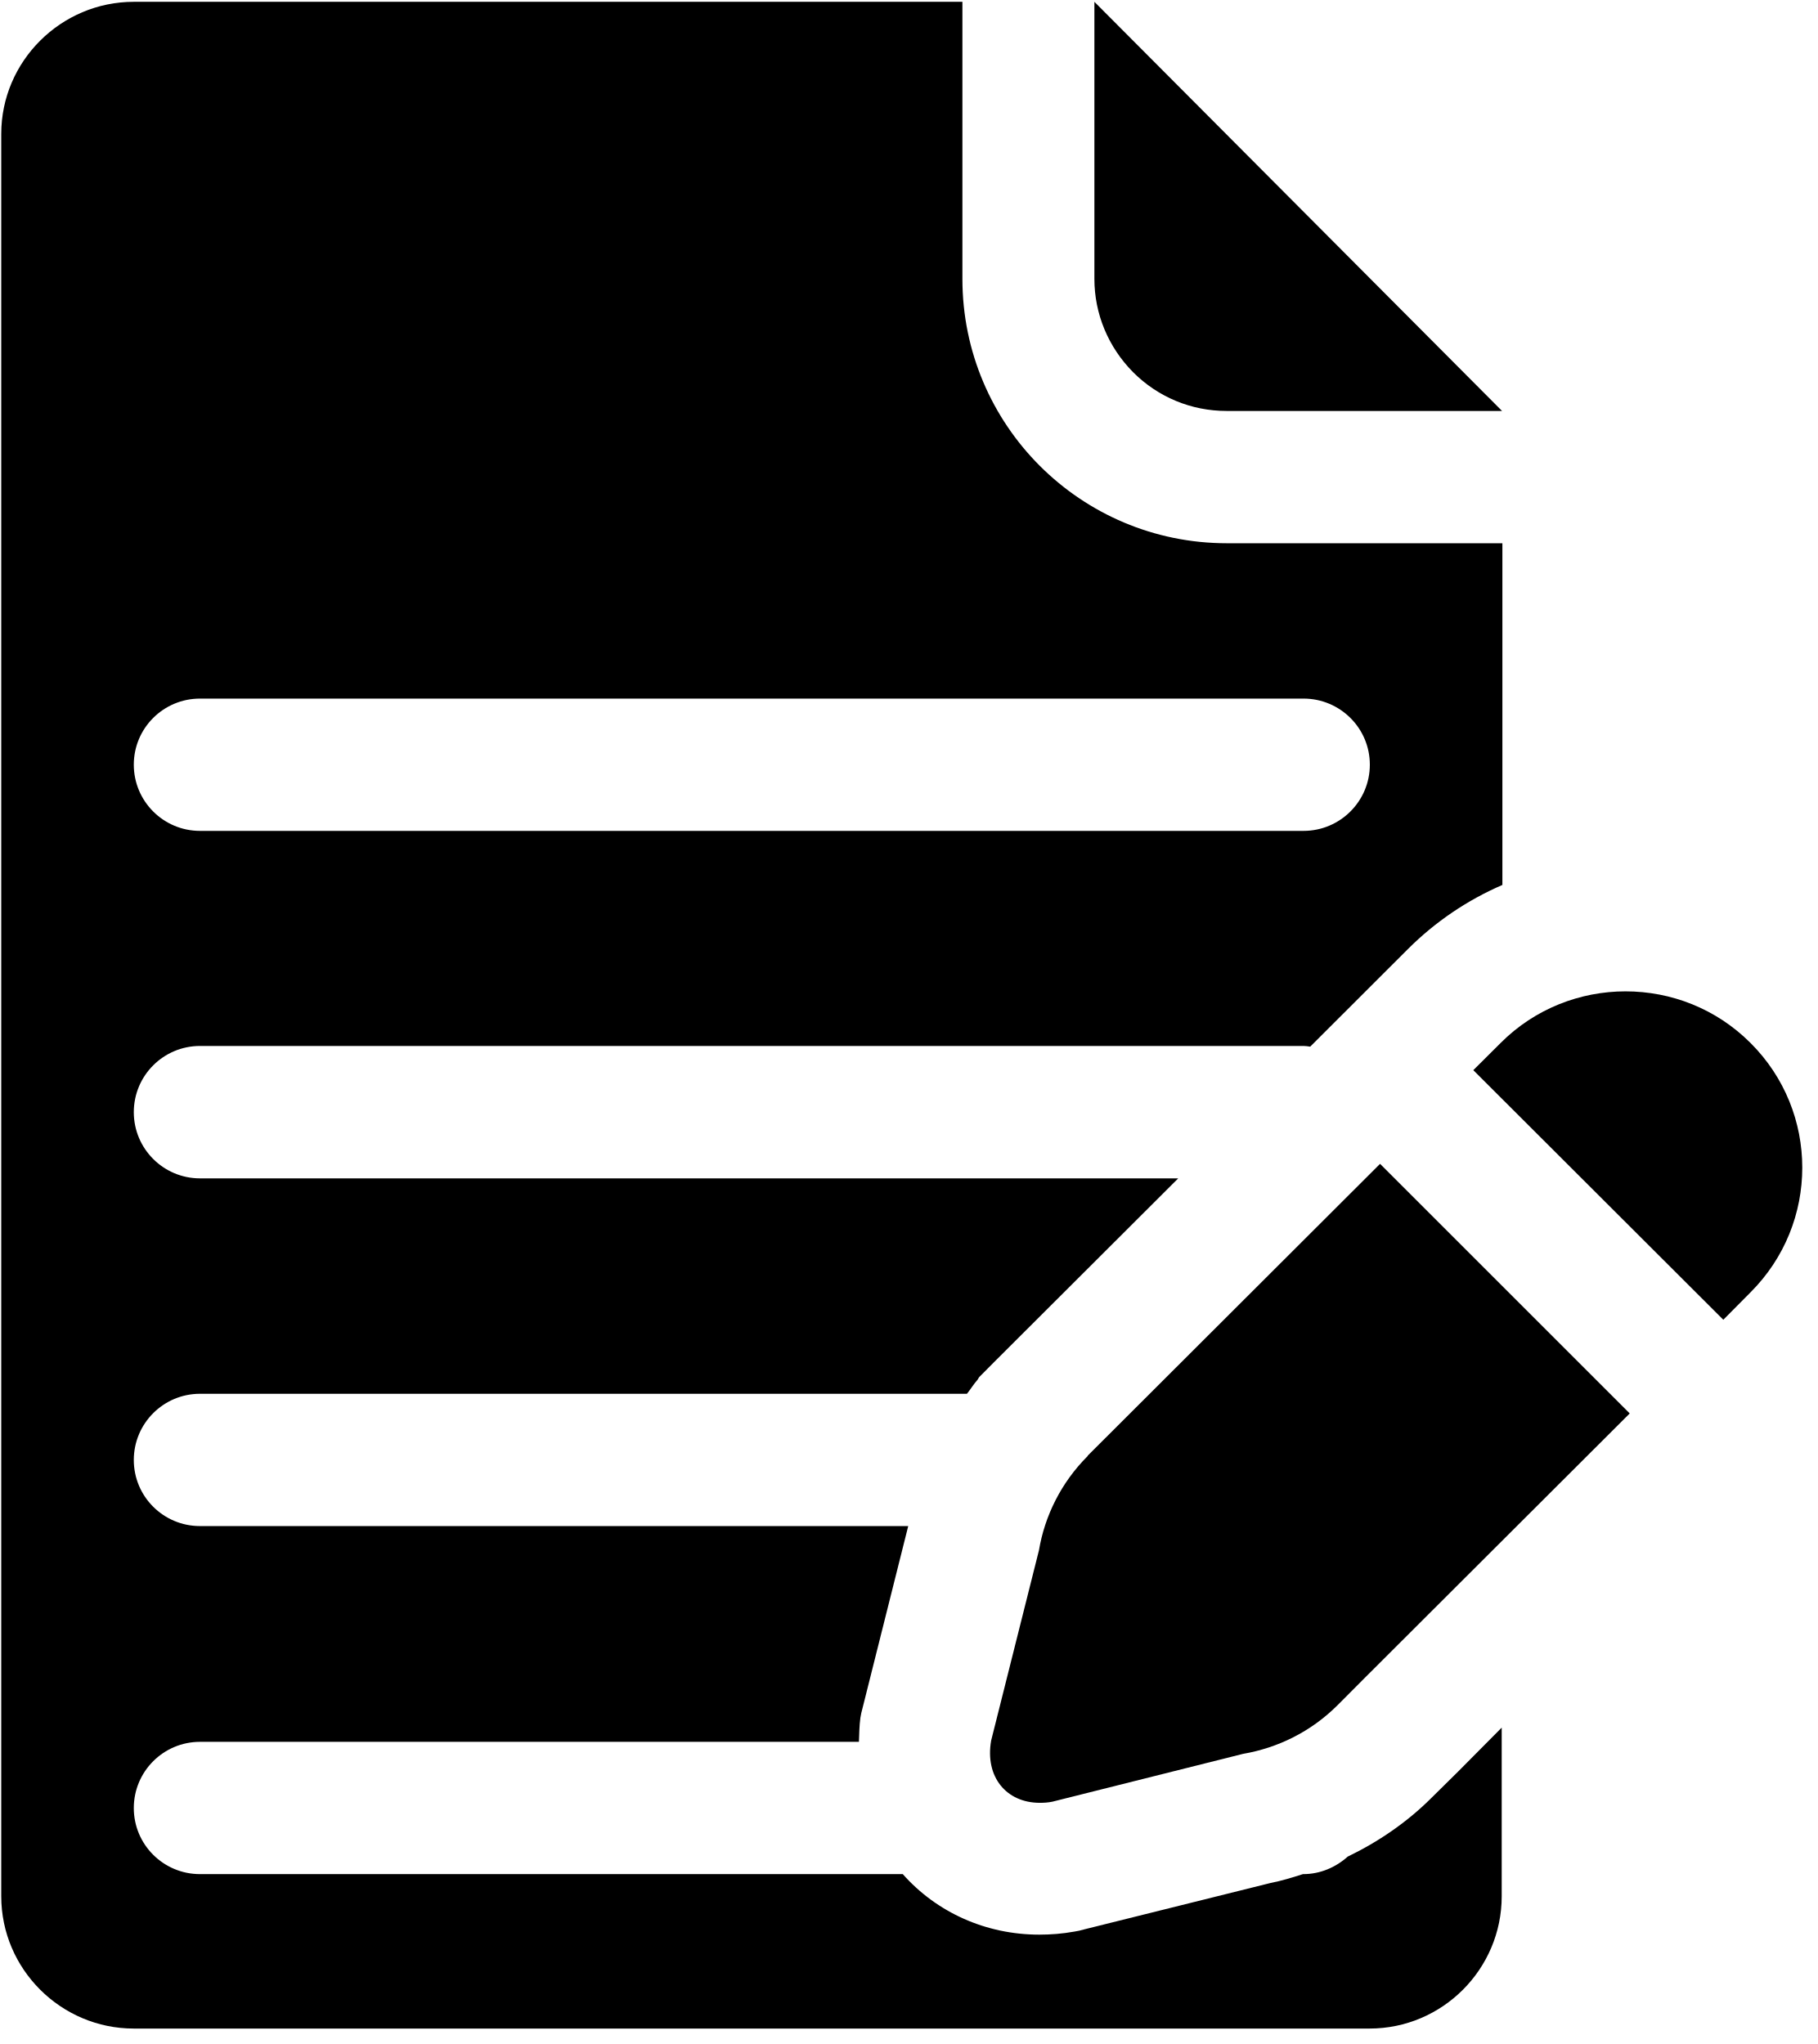
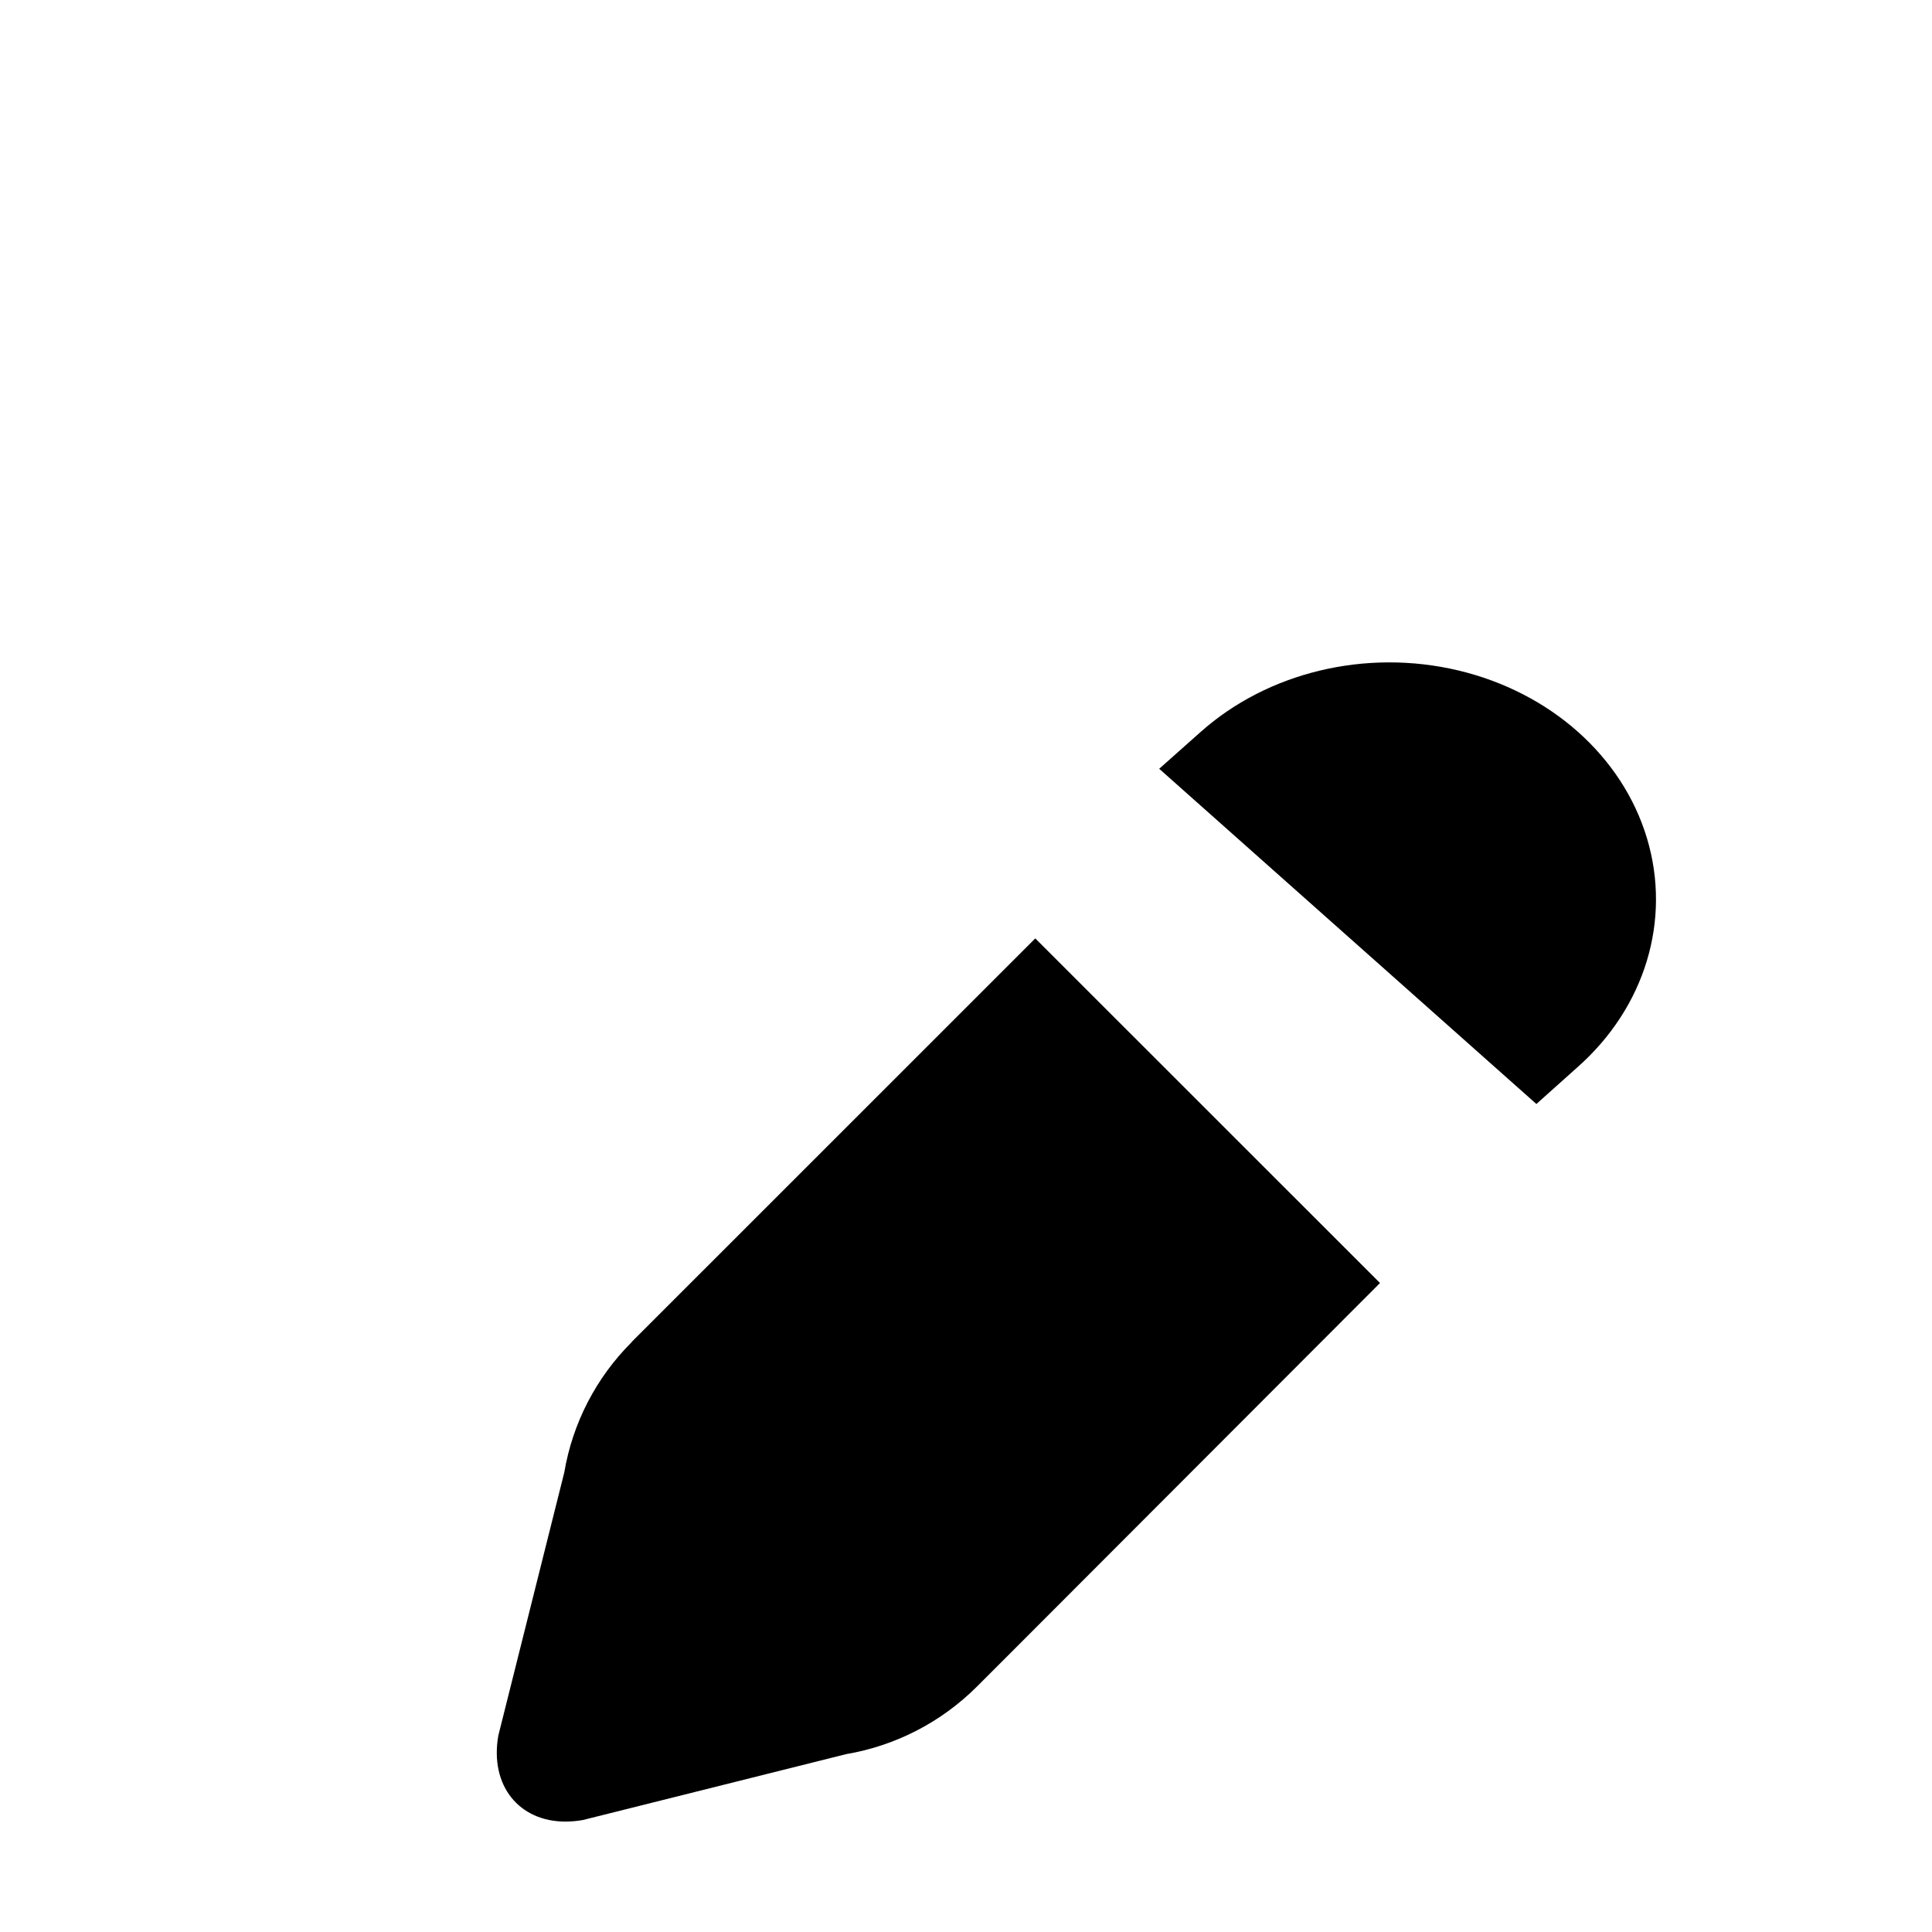
- <svg xmlns="http://www.w3.org/2000/svg" width="16px" height="18px" viewBox="0 0 16 18" version="1.1">
+ <svg xmlns="http://www.w3.org/2000/svg" width="45px" height="45px" viewBox="8 0 25 35" version="1.1">
  <defs />
-   <g id="TS-ATOMS" stroke="none" stroke-width="1" fill="none" fill-rule="evenodd">
-     <g id="MEDIA-ICONS" transform="translate(-387, -361)" fill="#000000">
-       <g id="ico_edit" transform="translate(387, 361)">
-         <g id="Layer_1">
-           <g id="Group">
-             <path d="M9.976,3.278 C10.197,3.499 10.49,3.619 10.799,3.619 L13.224,3.619 L9.635,0.016 L9.635,2.456 C9.635,2.764 9.757,3.057 9.976,3.278 L9.976,3.278 Z" id="Shape" />
-             <path d="M12.838,15.6 L12.598,15.837 C12.385,16.049 12.134,16.22 11.865,16.35 C11.761,16.443 11.625,16.504 11.473,16.504 L11.471,16.504 C11.377,16.534 11.284,16.563 11.186,16.582 L9.544,16.991 L9.502,17.002 L9.459,17.01 C9.355,17.029 9.251,17.037 9.15,17.037 C8.681,17.037 8.247,16.842 7.948,16.504 L1.761,16.504 C1.439,16.504 1.178,16.244 1.178,15.922 C1.178,15.6 1.439,15.339 1.761,15.339 L7.562,15.339 C7.565,15.27 7.565,15.198 7.575,15.126 L7.583,15.084 L7.594,15.041 L7.996,13.439 L1.761,13.439 C1.439,13.439 1.178,13.179 1.178,12.857 C1.178,12.535 1.439,12.274 1.761,12.274 L8.513,12.274 C8.545,12.234 8.572,12.189 8.606,12.151 L8.62,12.128 L8.753,11.994 L10.373,10.377 L1.761,10.377 C1.439,10.377 1.178,10.116 1.178,9.794 C1.178,9.472 1.439,9.211 1.761,9.211 L11.476,9.211 C11.495,9.211 11.513,9.214 11.535,9.217 L12.393,8.36 C12.638,8.115 12.92,7.926 13.227,7.793 L13.227,4.784 L10.805,4.784 L10.802,4.784 C10.157,4.784 9.576,4.523 9.155,4.103 C8.734,3.682 8.473,3.1 8.473,2.456 L8.473,0.016 L1.178,0.016 C0.536,0.016 0.011,0.54 0.011,1.179 L0.011,10.898 L0.011,16.699 C0.011,17.34 0.536,17.864 1.178,17.864 L12.057,17.864 C12.699,17.864 13.221,17.34 13.221,16.699 L13.221,15.214 L12.838,15.6 L12.838,15.6 Z M1.761,6.152 L11.476,6.152 C11.798,6.152 12.06,6.412 12.06,6.734 C12.06,7.056 11.798,7.317 11.476,7.317 L1.761,7.317 C1.439,7.317 1.178,7.056 1.178,6.734 C1.178,6.412 1.439,6.152 1.761,6.152 L1.761,6.152 Z" id="Shape" />
-             <g transform="translate(8.712965, 8.727142)" id="Shape">
-               <path d="M6.459,2.895 L6.699,2.653 C7.306,2.046 7.306,1.064 6.699,0.458 C6.395,0.154 5.998,0.003 5.598,0.003 C5.201,0.003 4.801,0.154 4.498,0.458 L4.258,0.697 L6.459,2.895 L6.459,2.895 Z" />
-               <path d="M5.635,3.72 L3.437,1.522 L0.863,4.092 L0.863,4.095 C0.629,4.329 0.485,4.622 0.434,4.925 L0.013,6.601 C-0.043,6.921 0.147,7.149 0.442,7.149 C0.477,7.149 0.514,7.147 0.552,7.139 L2.23,6.718 C2.537,6.665 2.827,6.524 3.062,6.29 L3.301,6.05 L3.301,6.05 L5.635,3.72 L5.635,3.72 Z" />
-             </g>
-           </g>
-         </g>
-       </g>
+   <g id="icon/edit" stroke="none" stroke-width="1" fill="none" fill-rule="evenodd">
+     <g id="pencil_icon-copy-5" transform="translate(12, 12)" fill="#000000" fill-rule="nonzero">
+       <path d="M18.833,8 L19.578,7.333 C20.803,6.25 21.282,4.667 20.836,3.184 C20.39,1.7 19.085,0.541 17.415,0.145 C15.745,-0.251 13.964,0.176 12.745,1.265 L12,1.927 L18.833,8 Z" id="Shape" />
+       <path d="M16,11.243 L9.755,5 L2.443,12.311 L2.443,12.315 C1.8,12.956 1.373,13.781 1.222,14.676 L0.027,19.444 C-0.13,20.352 0.406,21 1.245,21 C1.349,20.999 1.454,20.99 1.557,20.972 L6.328,19.778 C7.224,19.626 8.051,19.199 8.694,18.558 L9.376,17.876 L16,11.243 Z" id="Shape" />
    </g>
  </g>
</svg>
